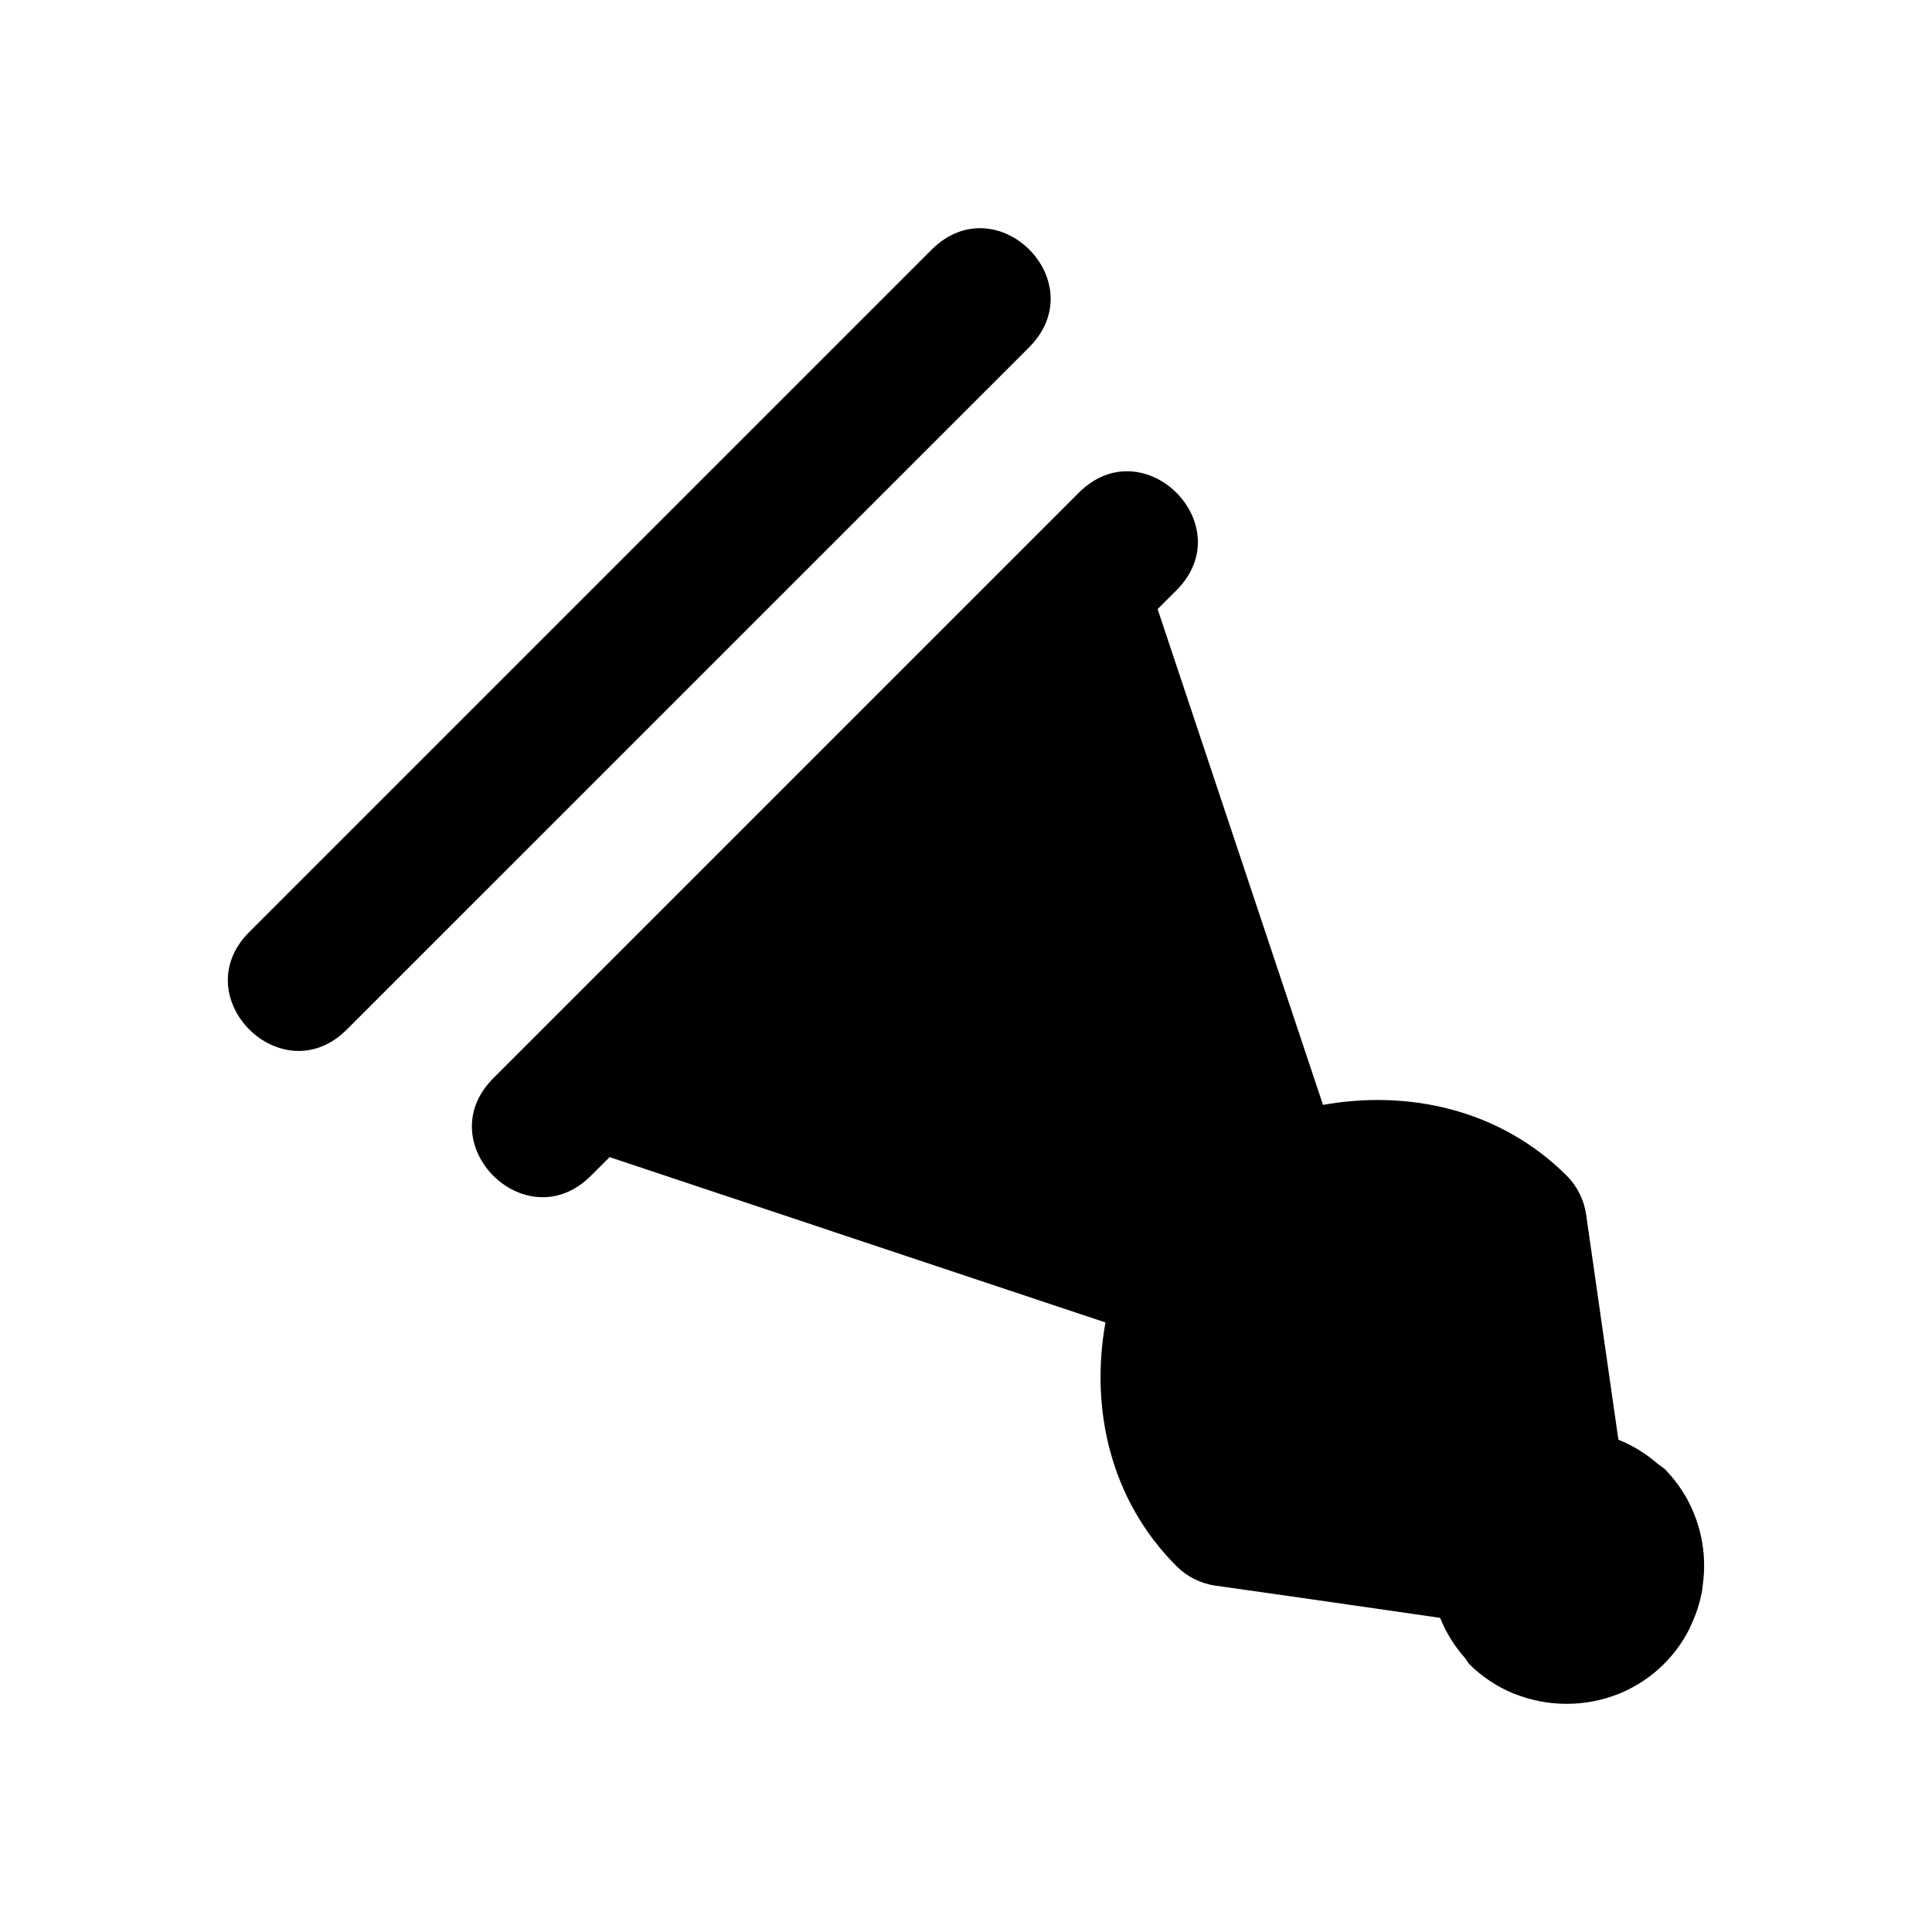
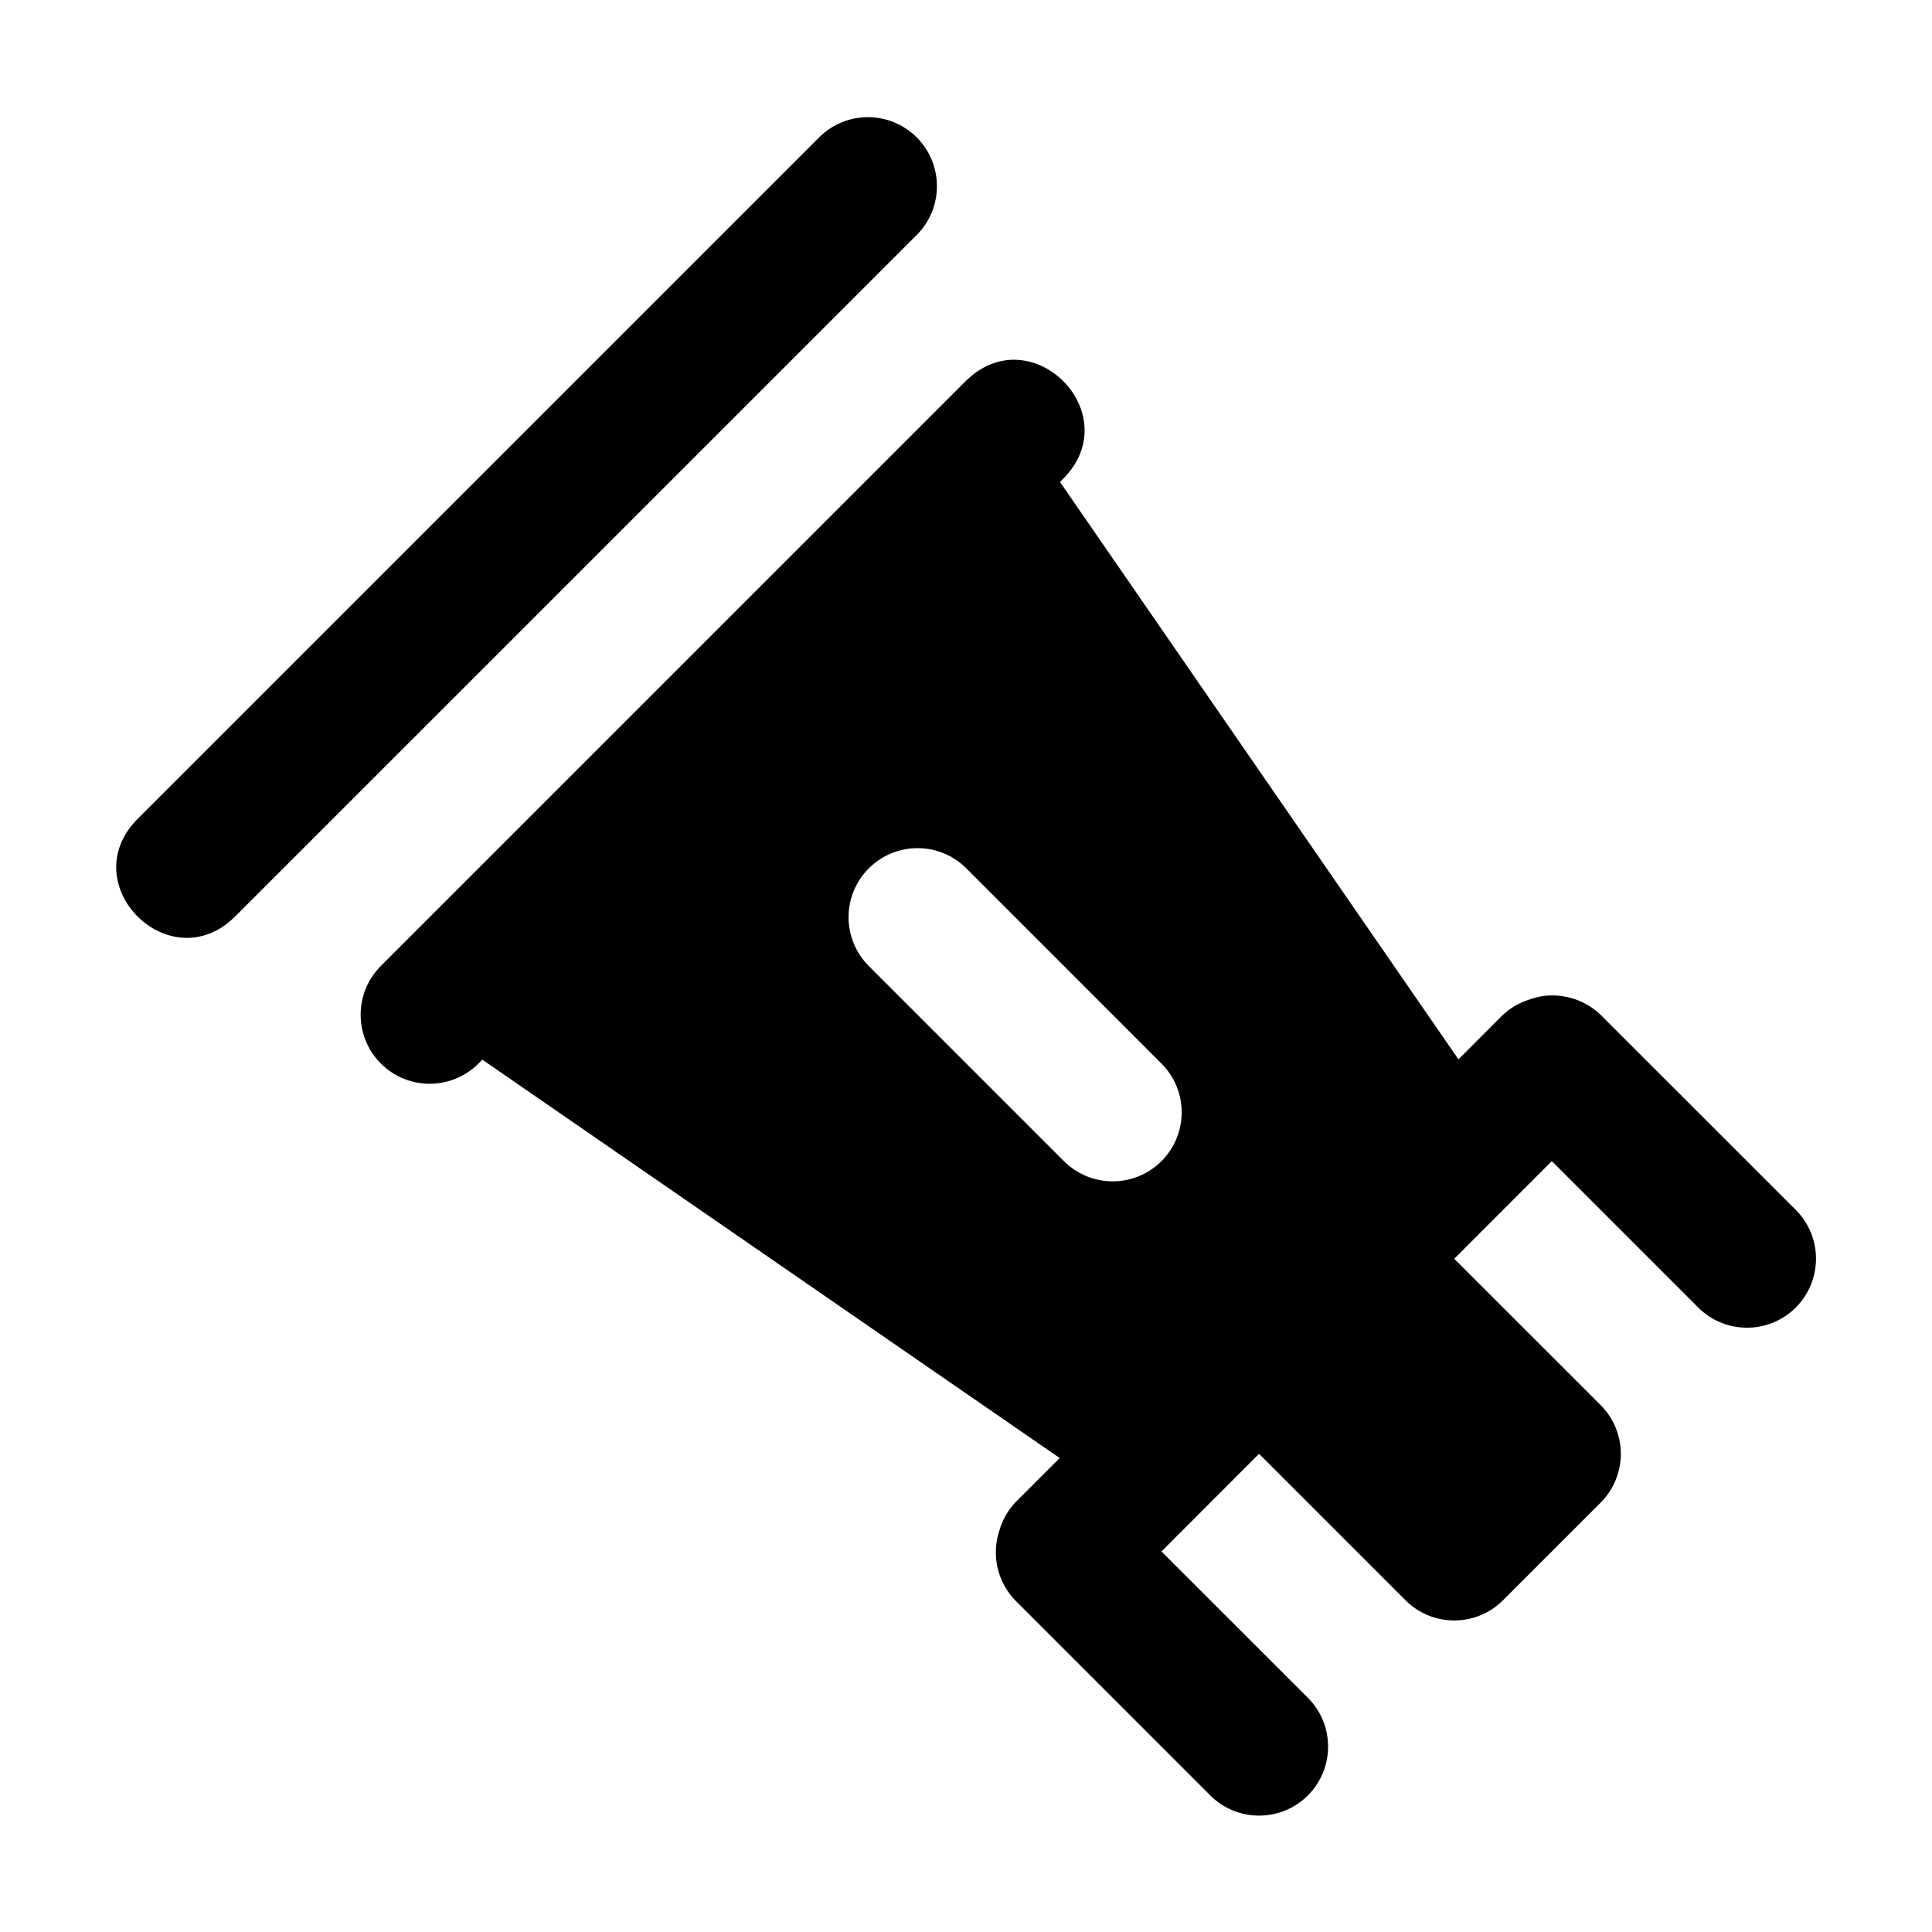
<svg xmlns="http://www.w3.org/2000/svg" width="28" height="28" viewBox="0 0 28 28">
-   <path d="M24.12 24.111q.217-.218.357-.491l.016-.036a2 2 0 0 0 .176-.537q.006-.044.01-.086a2 2 0 0 0-.01-.608 2 2 0 0 0-.176-.545l-.013-.028a2 2 0 0 0-.36-.496l-.095-.069a2 2 0 0 0-.57-.35l-.467-3.258a1 1 0 0 0-.281-.567c-.959-.958-2.284-1.25-3.533-1.027l-2.397-7.186.273-.272c.942-.943-.472-2.357-1.415-1.414L7.15 15.626c-.943.943.471 2.357 1.414 1.414l.271-.27 7.186 2.396c-.224 1.249.07 2.573 1.029 3.531.153.153.35.253.564.283l1.406.2 1.851.267a2 2 0 0 0 .358.579q.03.044.06.086l.001.002a2 2 0 0 0 .645.43l.019.006c.48.191 1.022.191 1.502 0l.018-.007a2 2 0 0 0 .645-.43zm-9.193-19.09c.916-.943-.471-2.33-1.414-1.414l-9.9 9.9c-.943.942.472 2.356 1.414 1.413z" style="fill:#000000;stroke-width:2;stroke-linecap:round;stroke-linejoin:round;paint-order:stroke fill markers" />
+   <path fill="#e6edf3" d="M23.197 21.778a1 1 0 0 0 0-1.415l-2.121-2.12 1.414-1.415 2.121 2.121a1 1 0 0 0 1.415-1.414l-2.829-2.828a1 1 0 0 0-.544-.268l-.017-.003a1 1 0 0 0-.272-.001q-.067.01-.134.031-.048.012-.095.03a1 1 0 0 0-.352.21l-.646.647-5.775-8.368.057-.057c.916-.943-.47-2.33-1.414-1.414L5.52 13.999a1 1 0 0 0 1.414 1.415l.056-.057 8.368 5.774-.646.646a1 1 0 0 0-.23.41 1 1 0 0 0-.047.378 1 1 0 0 0 .277.627l2.828 2.828a1 1 0 0 0 1.415-1.414l-2.122-2.121 1.414-1.415 2.122 2.122a1 1 0 0 0 1.414 0zm-6.364-4.95a1 1 0 0 1-1.414 0L12.591 14a1 1 0 0 1 0-1.415 1 1 0 0 1 1.414 0l2.828 2.829a1 1 0 0 1 0 1.414M13.298 3.393a1 1 0 0 0-1.414-1.414l-9.9 9.9c-.916.942.471 2.33 1.414 1.413z" style="fill:#000000;stroke-linecap:round;stroke-linejoin:round;-inkscape-stroke:none" />
</svg>
